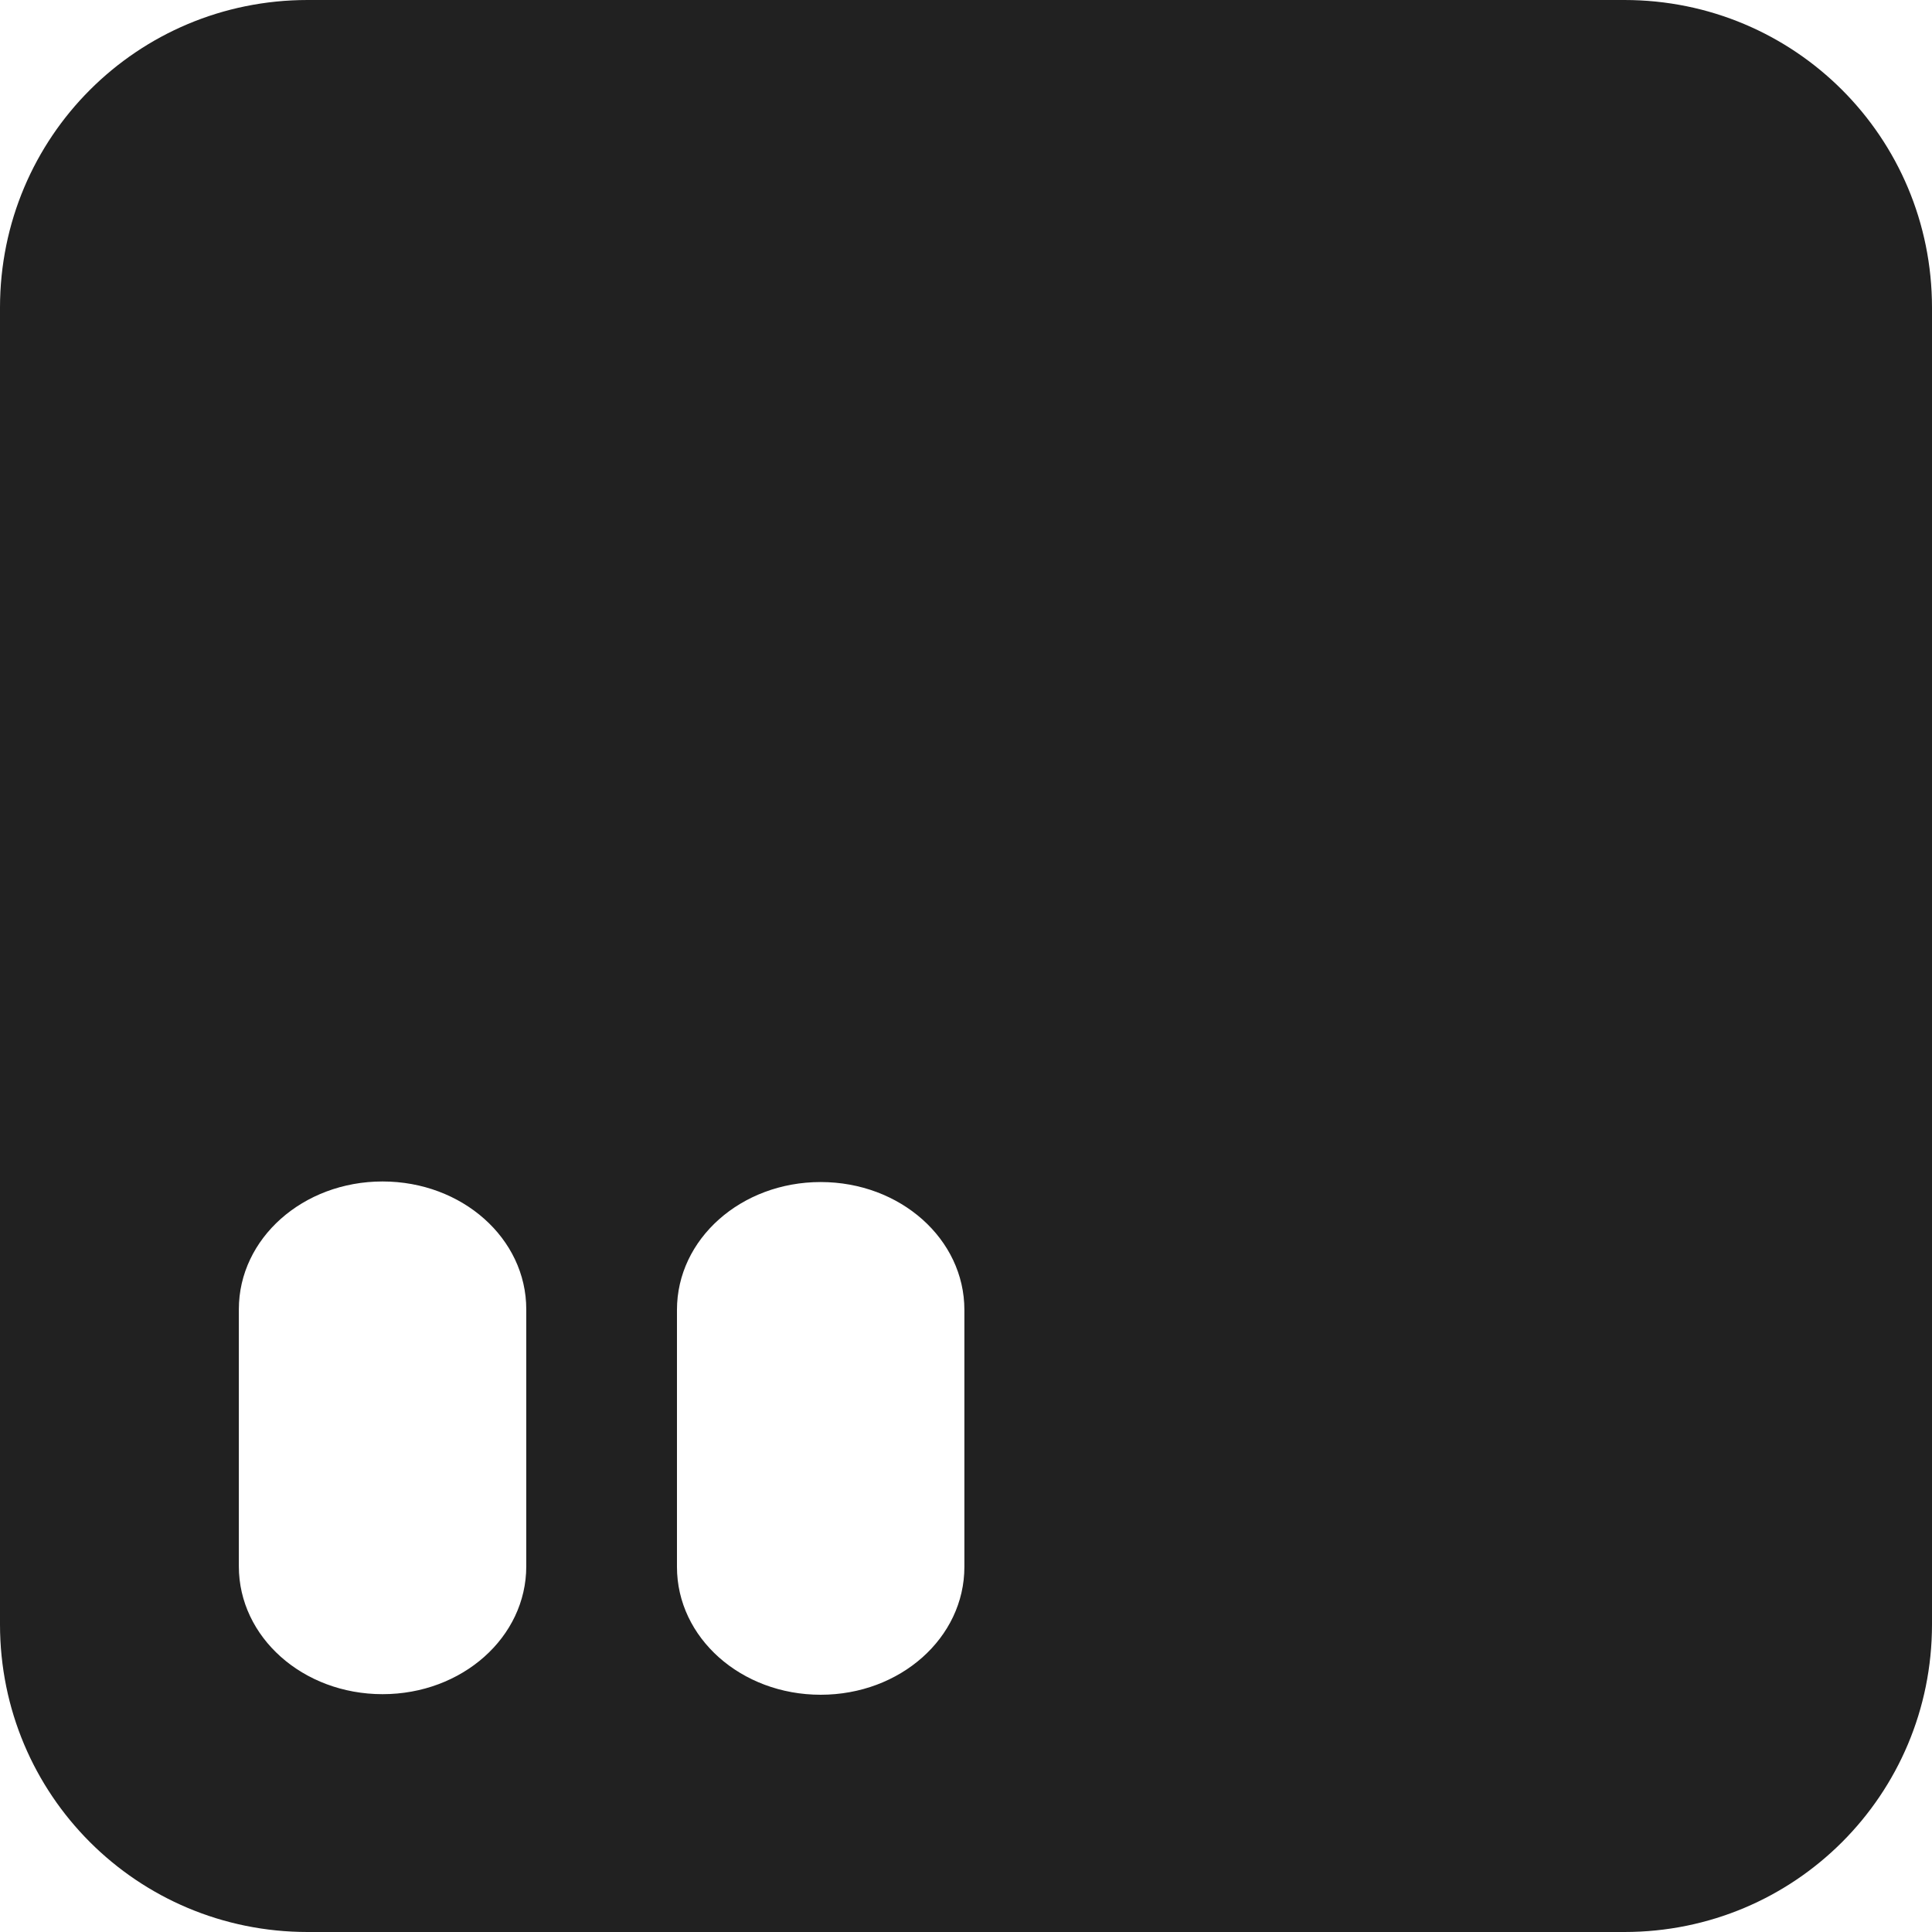
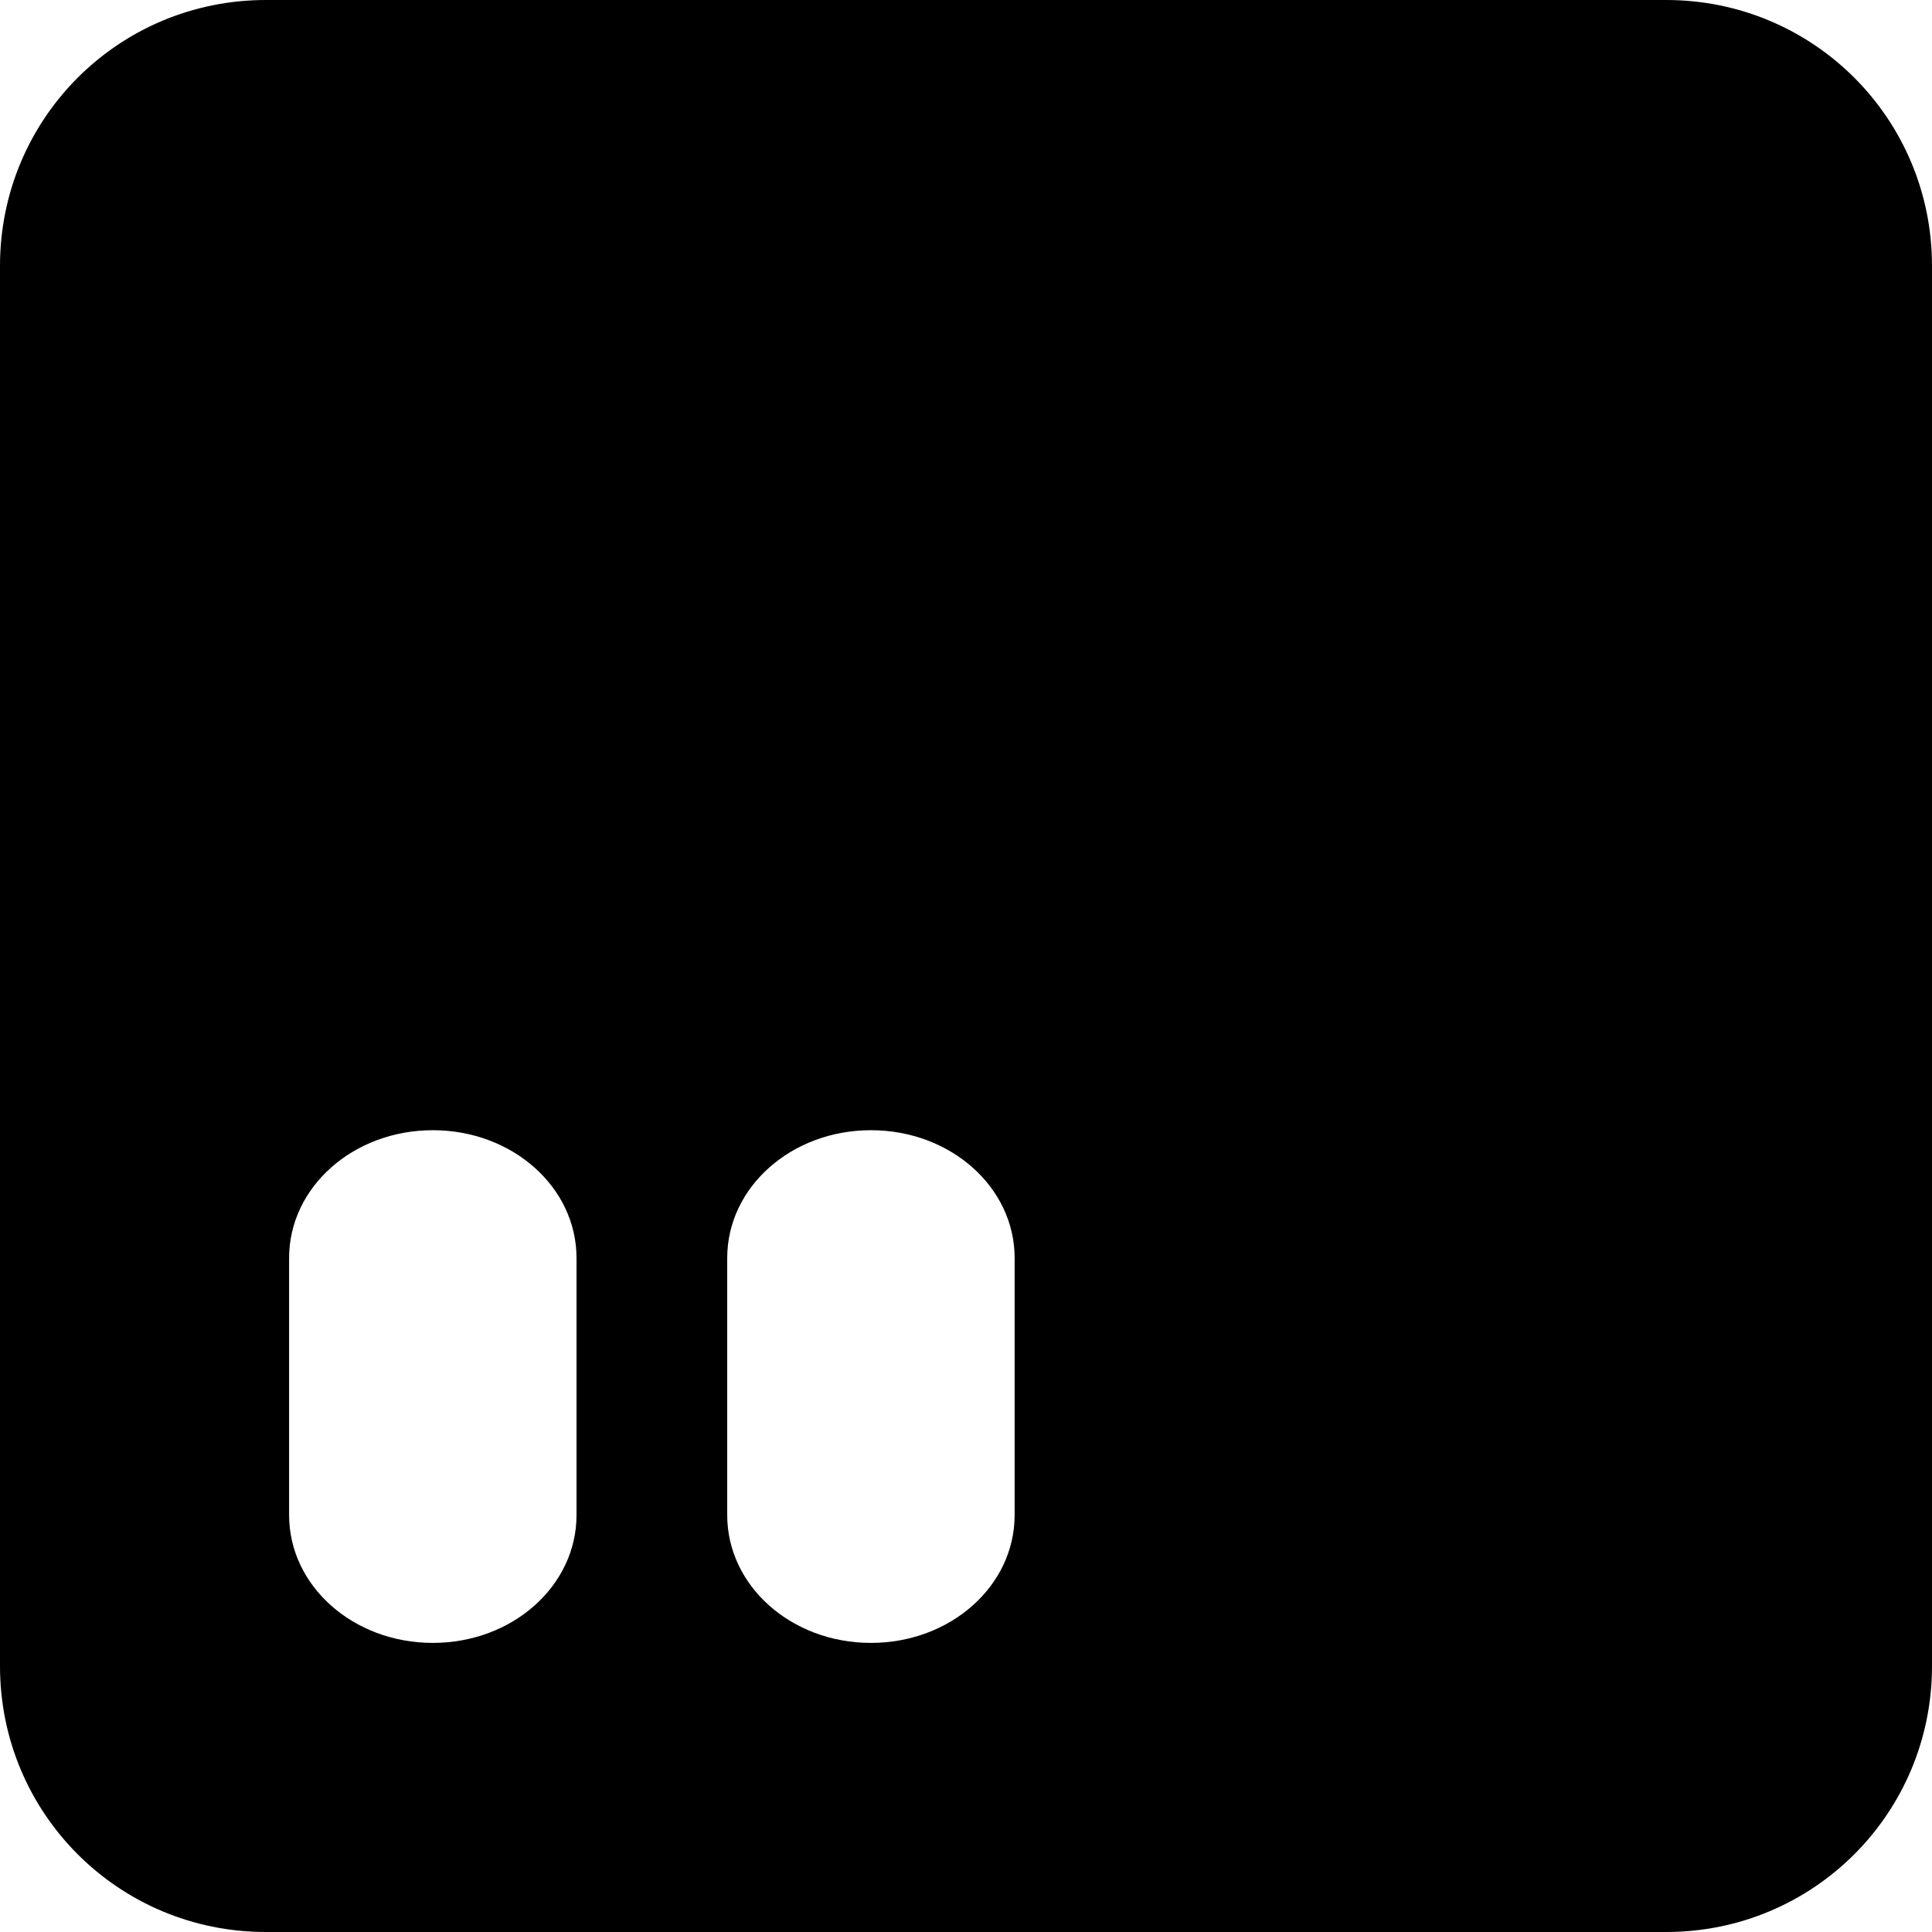
<svg xmlns="http://www.w3.org/2000/svg" width="210mm" height="210mm" viewBox="0 0 210 210" version="1.1" id="svg5">
  <defs id="defs2" />
  <g id="layer1">
+     <path id="rect866" style="fill:#000000;fill-opacity:1;fill-rule:evenodd;stroke-width:0;stroke-linecap:round;stroke-linejoin:round" d="M 109.229 0 C 48.716 0 -6.6317322e-14 48.716 0 109.229 L 0 684.473 C 0 744.985 48.716 793.701 109.229 793.701 L 684.473 793.701 C 744.985 793.701 793.701 744.985 793.701 684.473 L 793.701 109.229 C 793.701 48.716 744.985 -1.8947806e-14 684.473 0 L 109.229 0 z M 177.807 464.307 C 210.514 464.307 236.844 487.727 236.844 516.818 L 236.844 622.424 C 236.844 651.515 210.514 674.936 177.807 674.936 C 145.1 674.936 118.768 651.515 118.768 622.424 L 118.768 516.818 C 118.768 487.727 145.1 464.307 177.807 464.307 z M 357.793 464.307 C 390.5 464.307 416.83 487.727 416.83 516.818 L 416.83 622.424 C 416.83 651.515 390.5 674.936 357.793 674.936 C 325.086 674.936 298.754 651.515 298.754 622.424 L 298.754 516.818 C 298.754 487.727 325.086 464.307 357.793 464.307 z " transform="scale(0.2645833)" />
    <g id="g1064">
      <g id="g832" transform="matrix(1.615385,0,0,1.615385,-64.61538,-64.61538)" />
    </g>
-     <path id="rect916" style="fill:#212121;fill-rule:evenodd;stroke:#ffa47b;stroke-width:0;stroke-linecap:round;stroke-linejoin:round;stroke-opacity:0.992;fill-opacity:1" d="M 126.391 0 C 56.37 -2.8421709e-14 -9.4739031e-15 56.37 0 126.391 L 0 667.311 C -1.8947806e-14 737.331 56.37 793.701 126.391 793.701 L 667.311 793.701 C 737.331 793.701 793.701 737.331 793.701 667.311 L 793.701 126.391 C 793.701 56.37 737.331 -9.4739031e-15 667.311 0 L 126.391 0 z M 157.162 485.369 C 189.869 485.369 216.199 508.789 216.199 537.881 L 216.199 643.486 C 216.199 672.578 189.869 695.998 157.162 695.998 C 124.455 695.998 98.123 672.578 98.123 643.486 L 98.123 537.881 C 98.123 508.789 124.455 485.369 157.162 485.369 z M 337.146 485.605 C 369.854 485.605 396.186 509.026 396.186 538.117 L 396.186 643.723 C 396.186 672.814 369.854 696.234 337.146 696.234 C 304.439 696.234 278.109 672.814 278.109 643.723 L 278.109 538.117 C 278.109 509.026 304.439 485.605 337.146 485.605 z " transform="scale(0.2645833)" />
  </g>
</svg>
